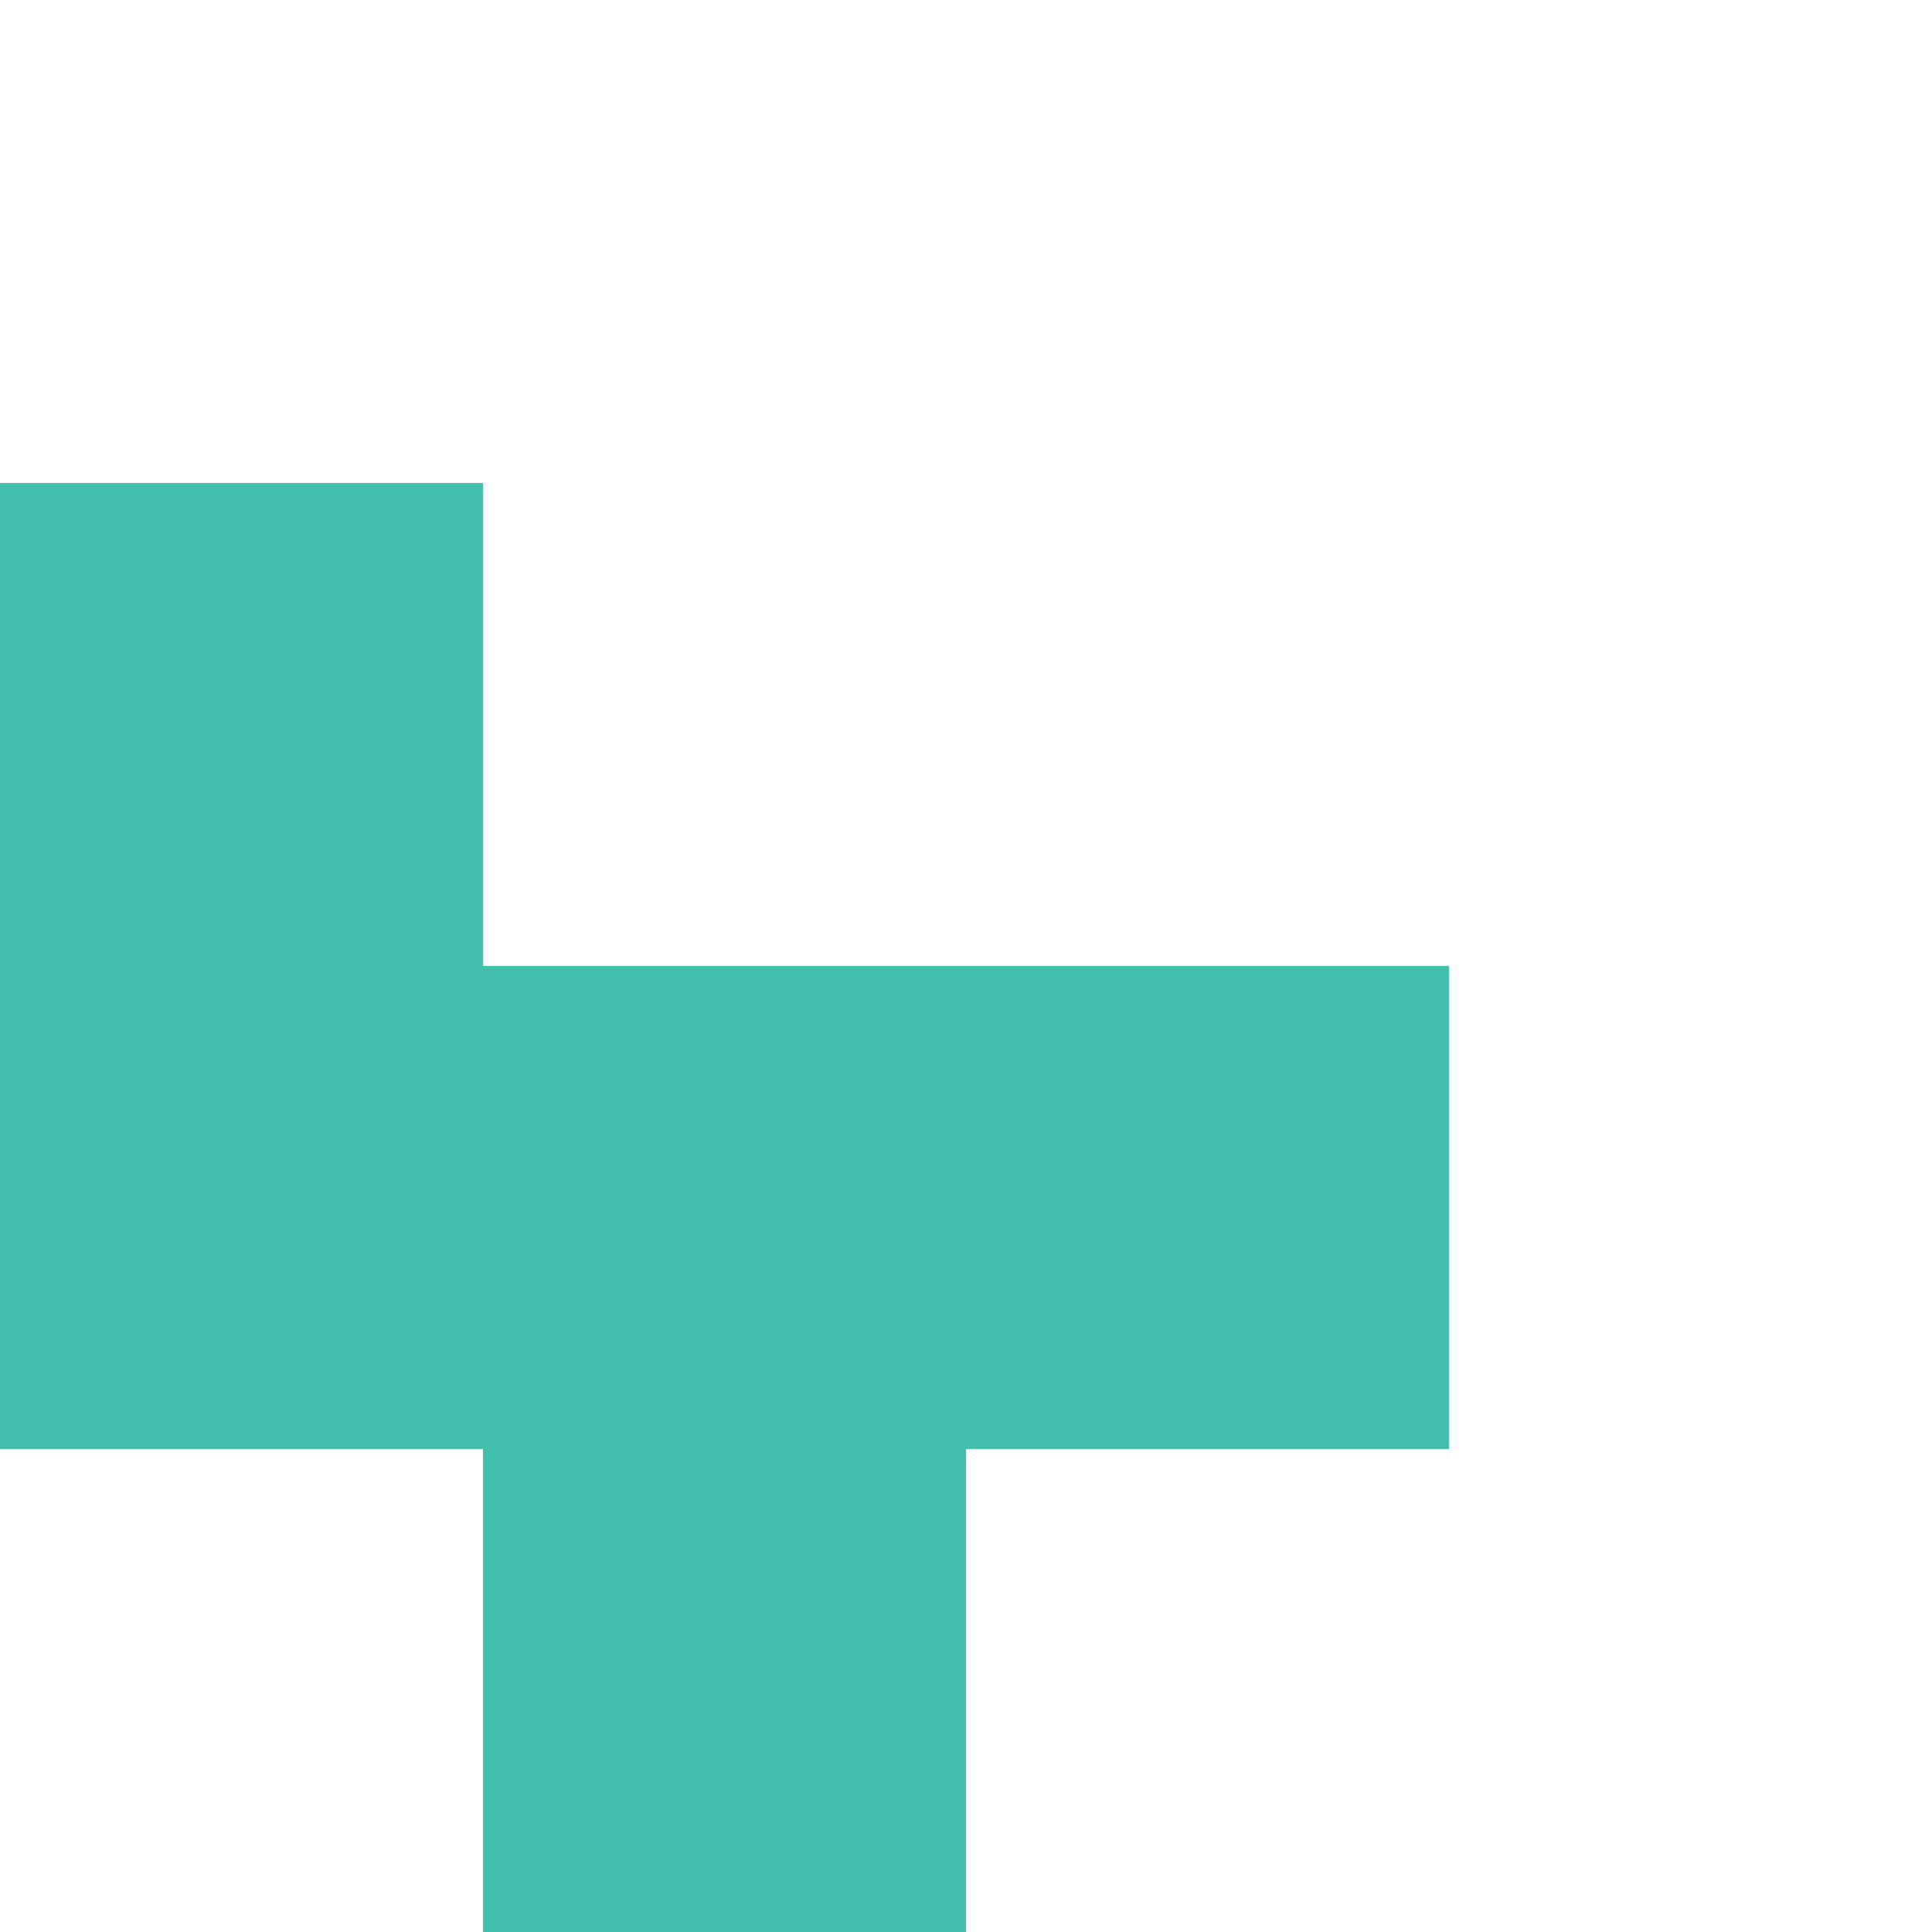
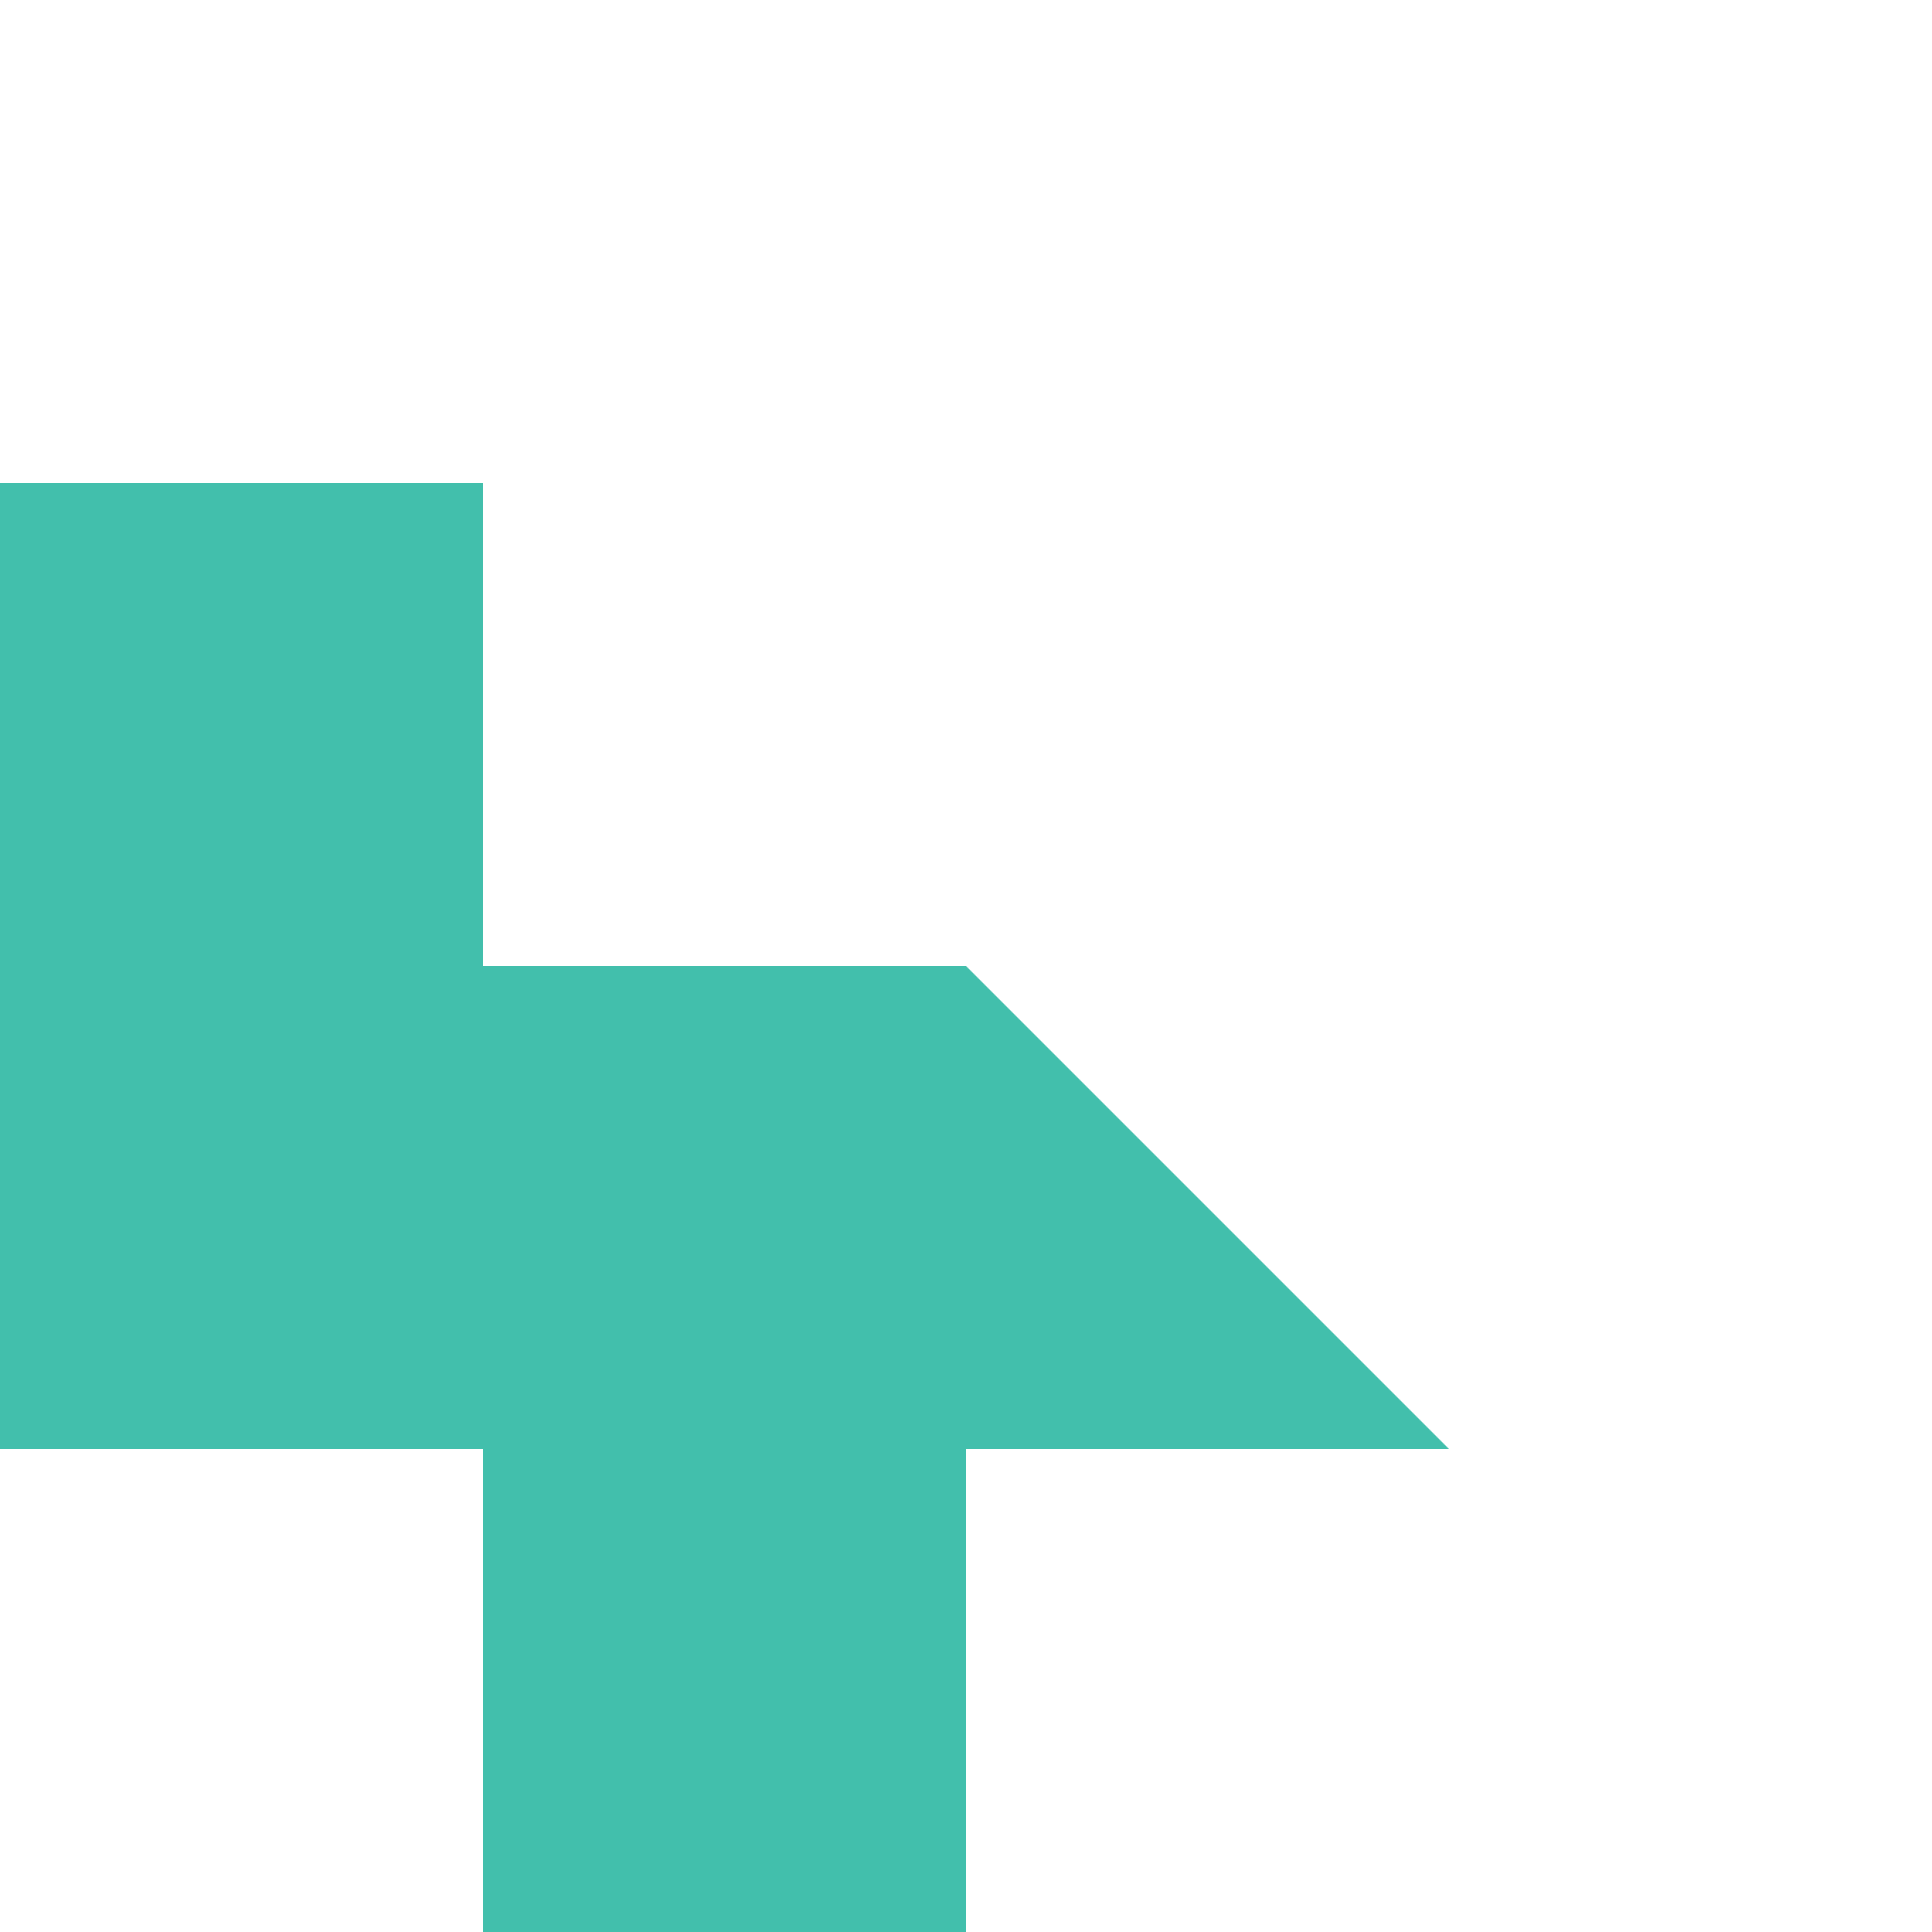
<svg xmlns="http://www.w3.org/2000/svg" viewBox="0 0 80 80">
  <defs>
    <style>.cls-1{fill:#42bfac;}</style>
  </defs>
  <g id="mn-3">
-     <polygon class="cls-1" points="20 40 20 20 0 20 0 60 20 60 20 80 40 80 40 60 60 60 60 40 20 40" />
+     <polygon class="cls-1" points="20 40 20 20 0 20 0 60 20 60 20 80 40 80 40 60 60 60 40 40 20 40" />
  </g>
</svg>
